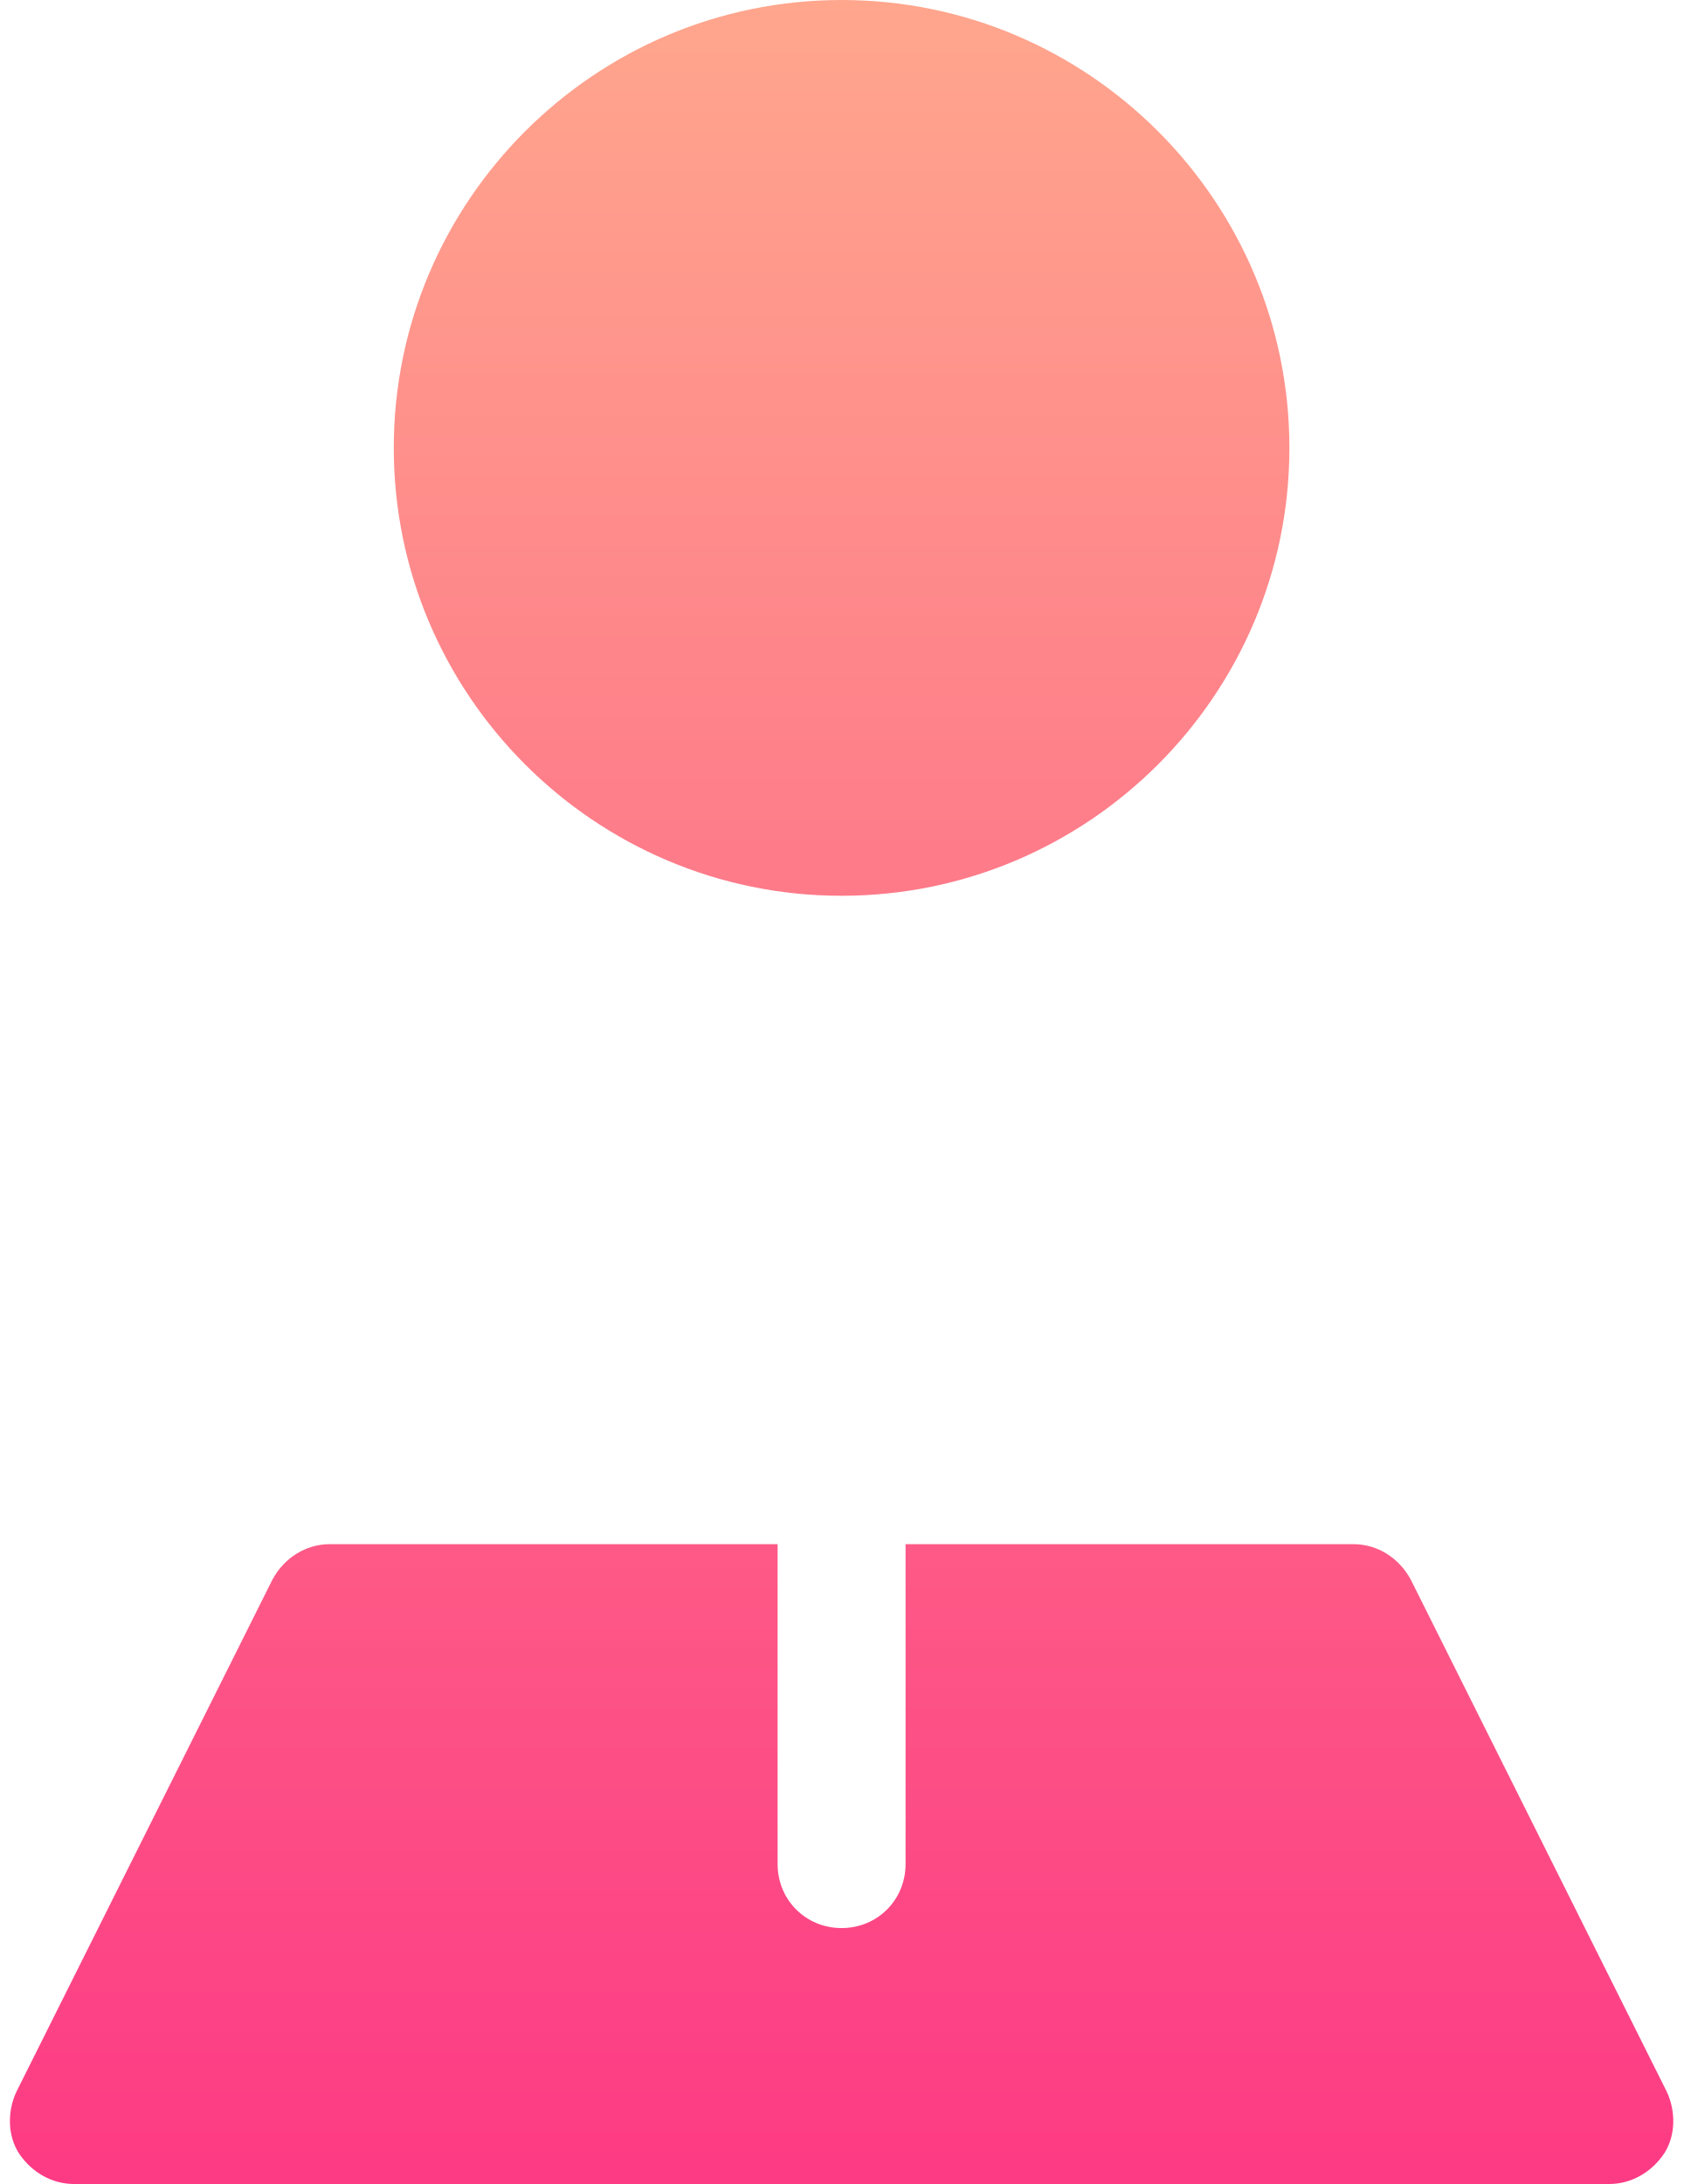
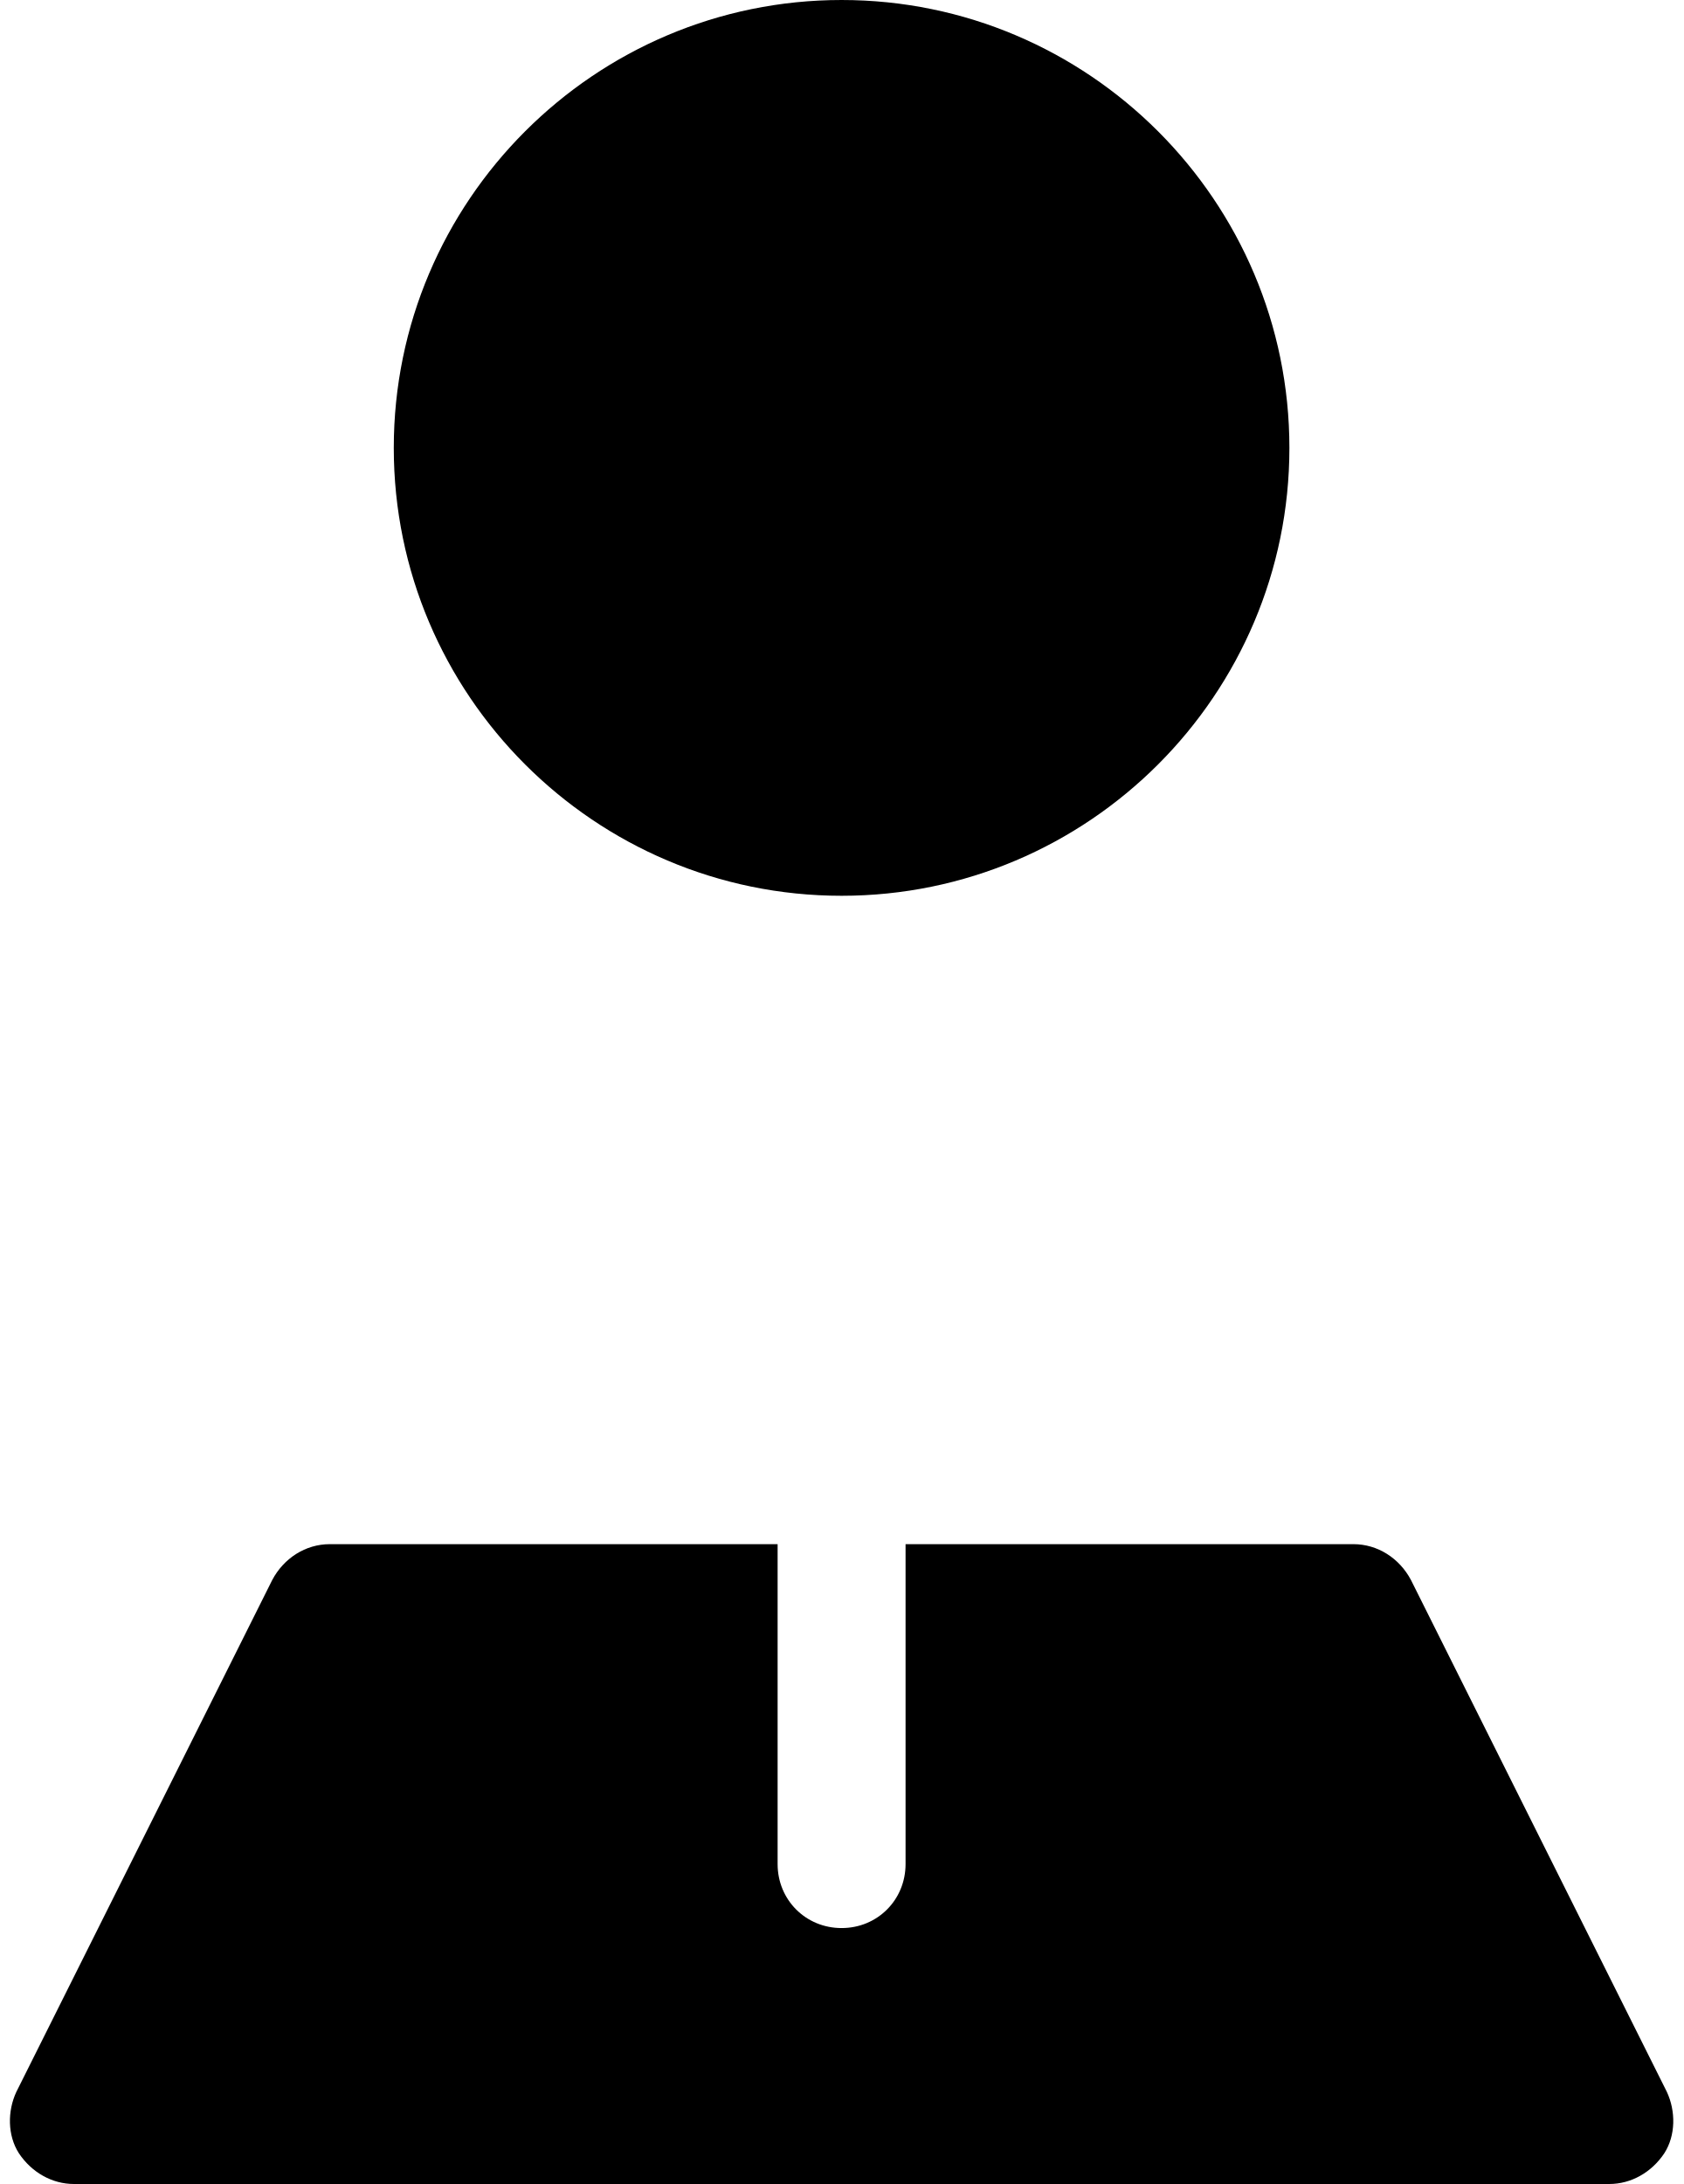
<svg xmlns="http://www.w3.org/2000/svg" width="74" height="96" viewBox="0 0 74 96" fill="none">
  <path d="M73.281 91.95L62.031 69.45C61.525 68.494 60.569 67.875 59.5 67.875H39.812V81.938C39.812 83.512 38.575 84.75 37 84.75C35.425 84.75 34.187 83.512 34.187 81.938V67.875H14.5C13.431 67.875 12.475 68.494 11.969 69.45L0.719 91.95C0.325 92.794 0.325 93.862 0.831 94.65C1.394 95.494 2.294 96 3.25 96H70.75C71.706 96 72.606 95.494 73.169 94.65C73.675 93.862 73.675 92.794 73.281 91.95ZM37 39.375C47.854 39.375 56.687 30.542 56.687 19.688C56.687 8.833 47.854 0 37 0C26.145 0 17.312 8.833 17.312 19.688C17.312 30.542 26.145 39.375 37 39.375Z" fill="url(#paint0_linear_2_1425)" />
  <defs>
    <linearGradient id="paint0_linear_2_1425" x1="37" y1="96" x2="37" y2="0" gradientUnits="userSpaceOnUse">
-       <stop stop-color="#FD3A84" />
-       <stop offset="1" stop-color="#FFA68D" />
+       <stop stopColor="#FD3A84" />
+       <stop offset="1" stopColor="#FFA68D" />
    </linearGradient>
  </defs>
</svg>
